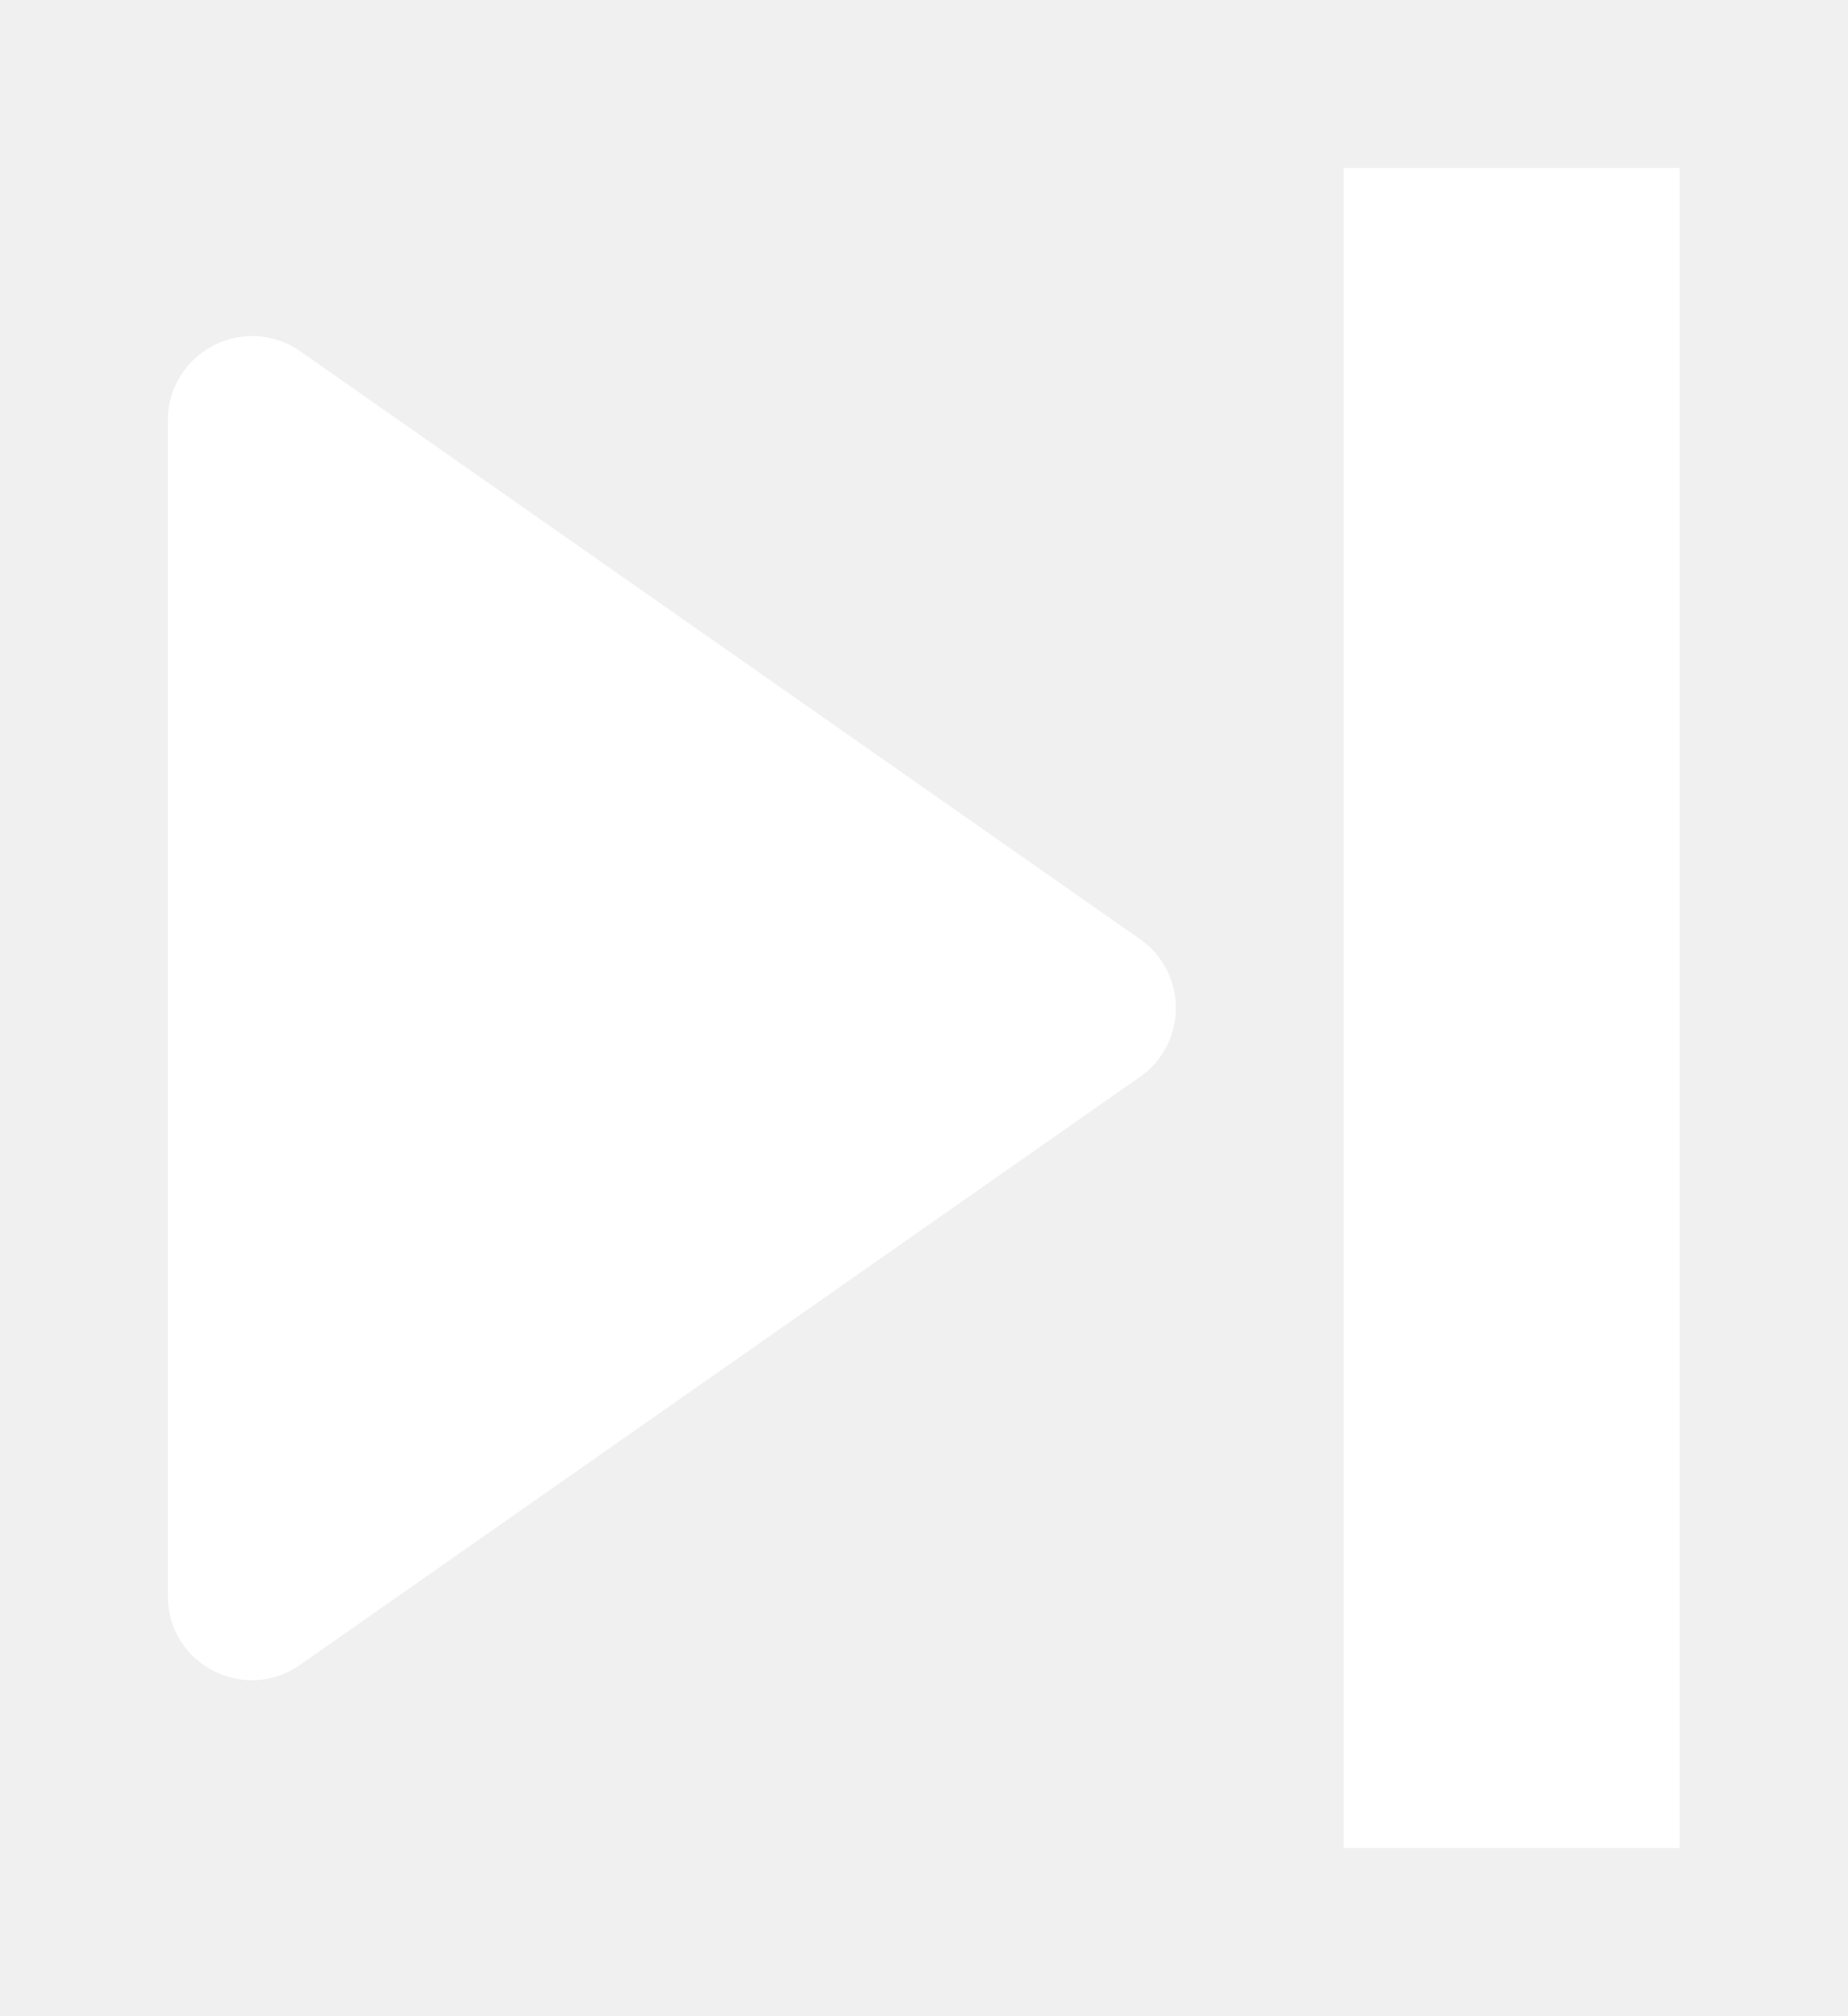
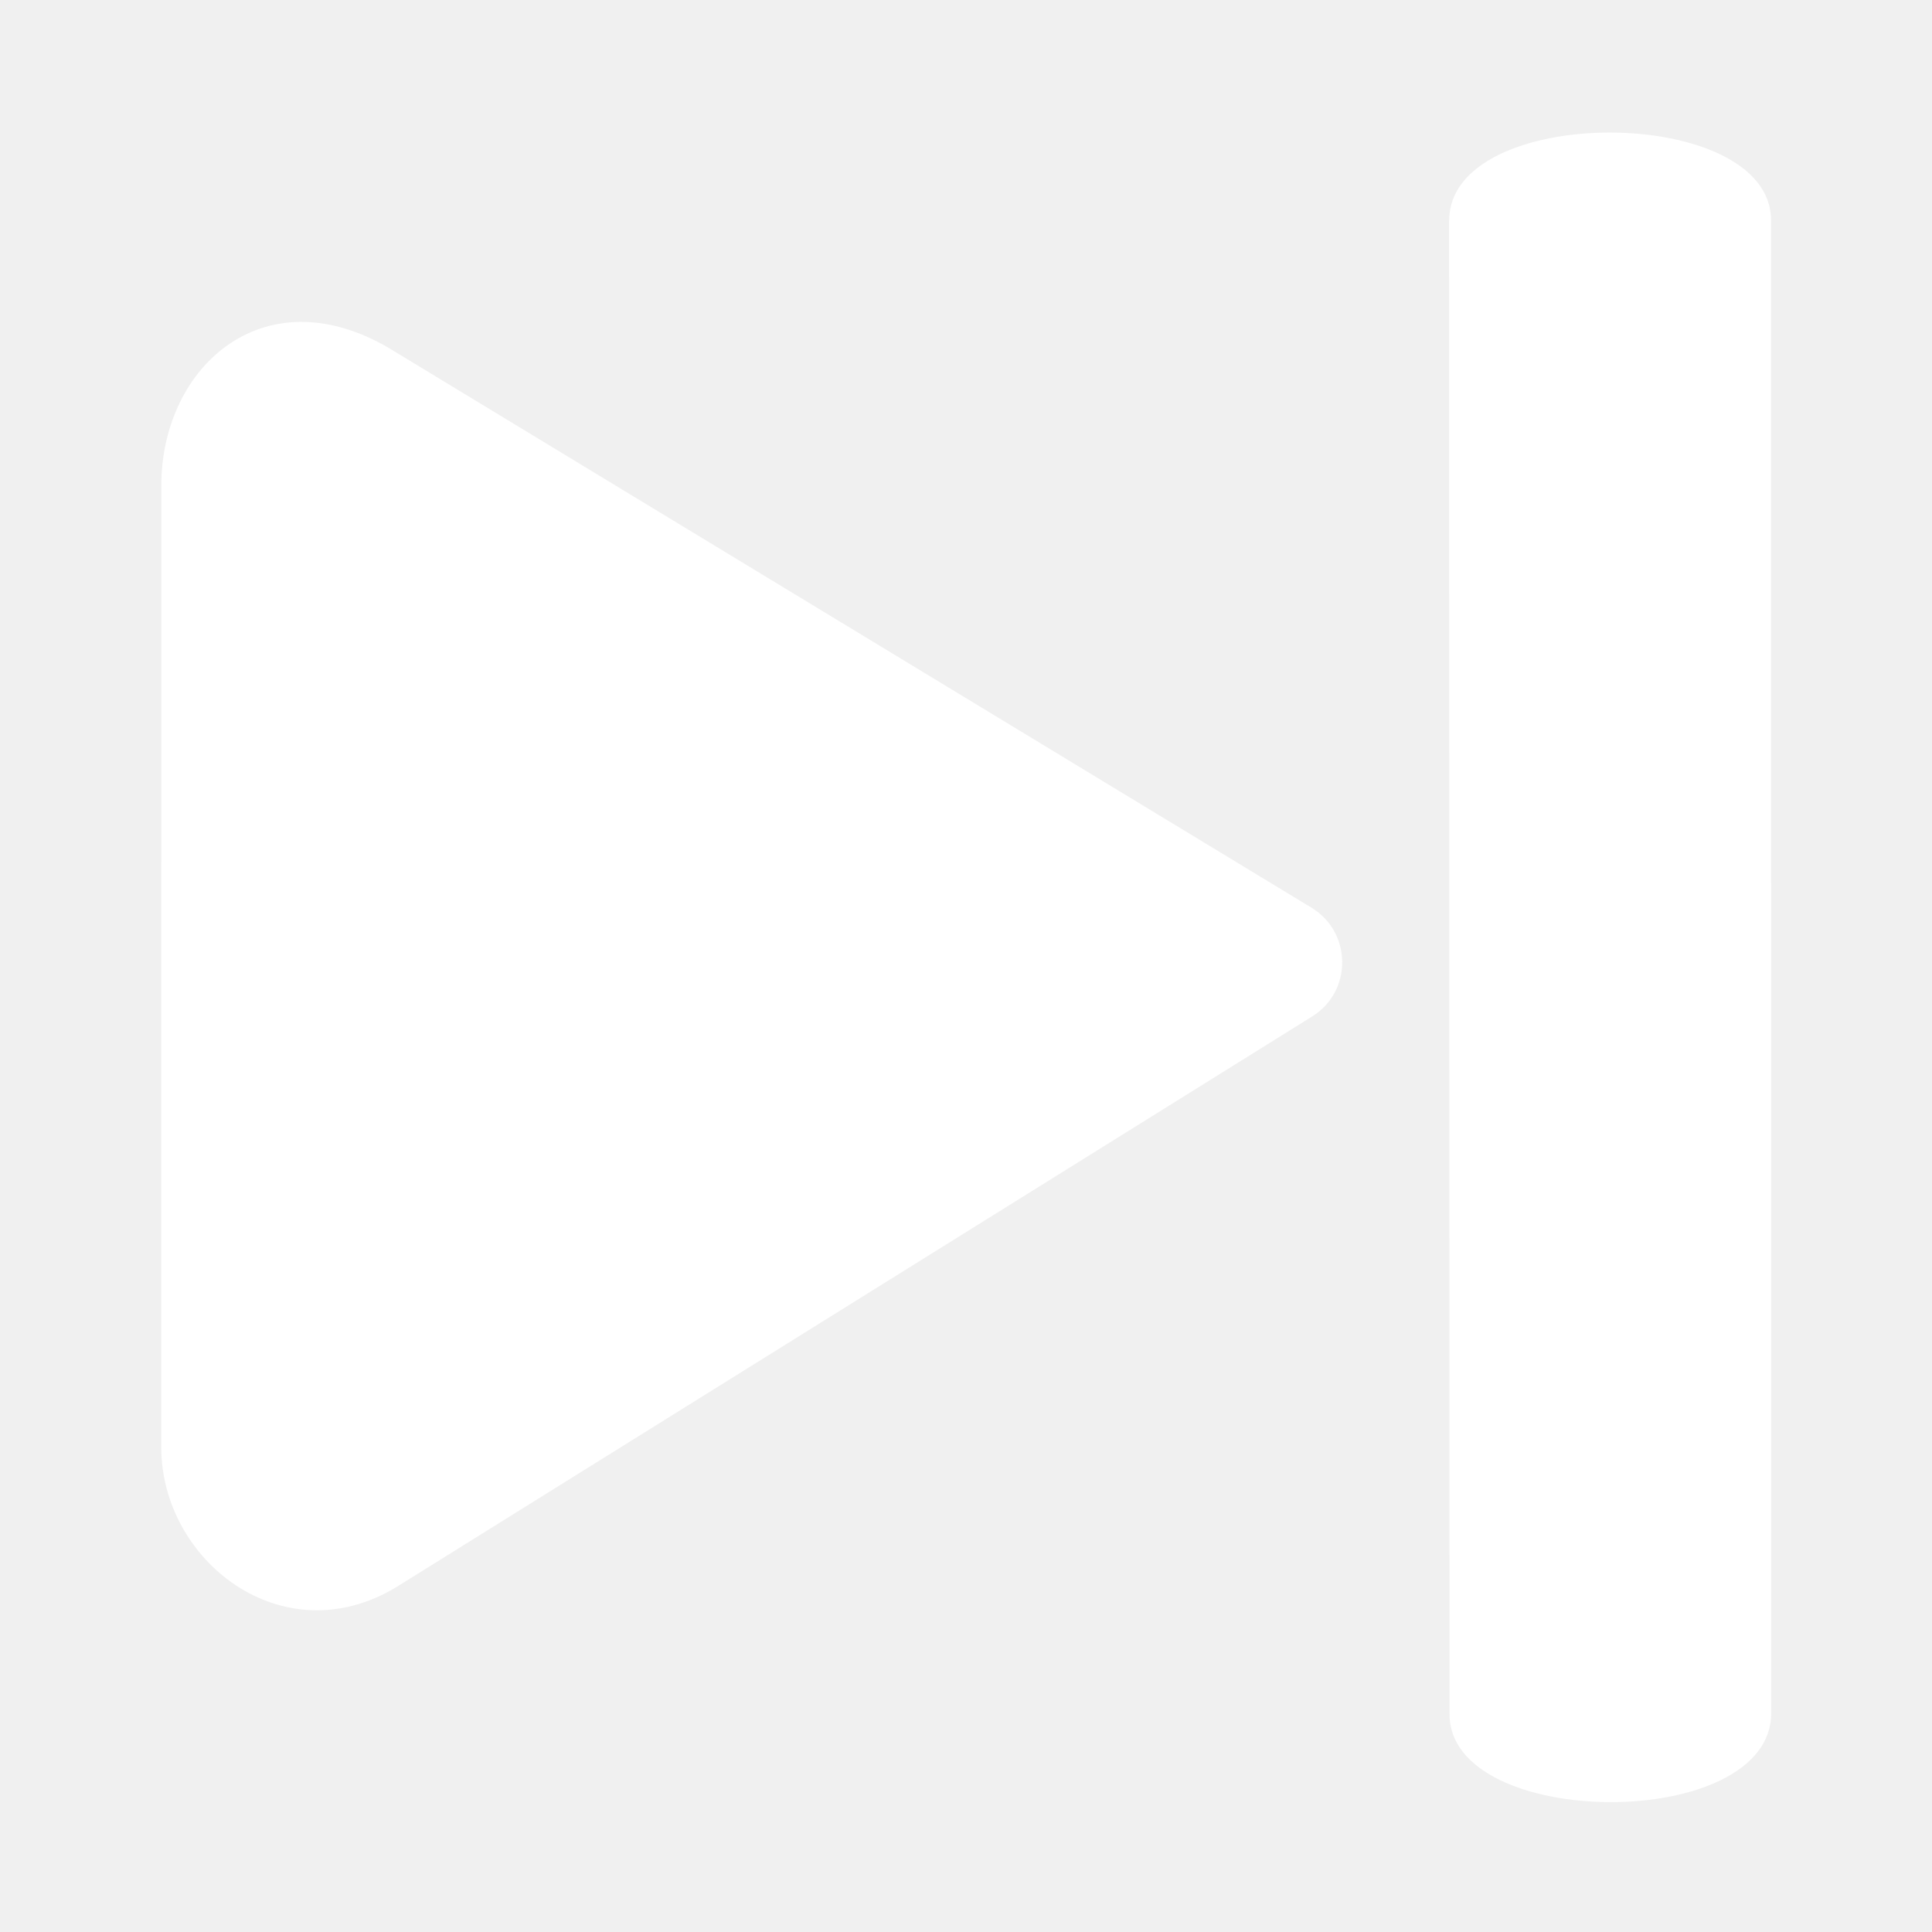
- <svg xmlns="http://www.w3.org/2000/svg" height="1200" viewBox="0 0 1100 1200" width="1100">
+ <svg xmlns="http://www.w3.org/2000/svg" id="svg1" height="1200" viewBox="0 0 1200 1200" width="1200">
  <g fill="#fff">
-     <path d="m51.506 224c-.278 0-.506.222-.506.5v7c-.001.405.455.643.787.41l5-3.5c.285-.199.285-.621 0-.82l-5-3.5c-.083-.058-.181-.089-.281-.09zm6.494-1v10h2v-10z" fill-rule="evenodd" transform="matrix(100 0 0 100 -5000.063 -22200)" />
+     <g id="g2">
+       <g id="g1">
+         <path id="path1" d="m59.001 223.369.003 9.279c0.0.722 1.998.735 1.998-.008l-.001-9.271c-0-.725-1.999-.73-1.999 0z" fill-rule="evenodd" transform="matrix(100 0 0 100 -5000.063 -22200)" />
+       </g>
+     </g>
+     <path id="path1-5-1" d="m100.195 301.678-.043 597.27c.108 70.769 75.49 129.209 145.76 86.991l569.115-354.614c25.238-15.726 24.569-52.366-.365-67.492l-568.566-344.91c-80.058-50.579-145.961 7.769-145.901 82.754z" fill-rule="evenodd" stroke-width="85.895" />
  </g>
</svg>
